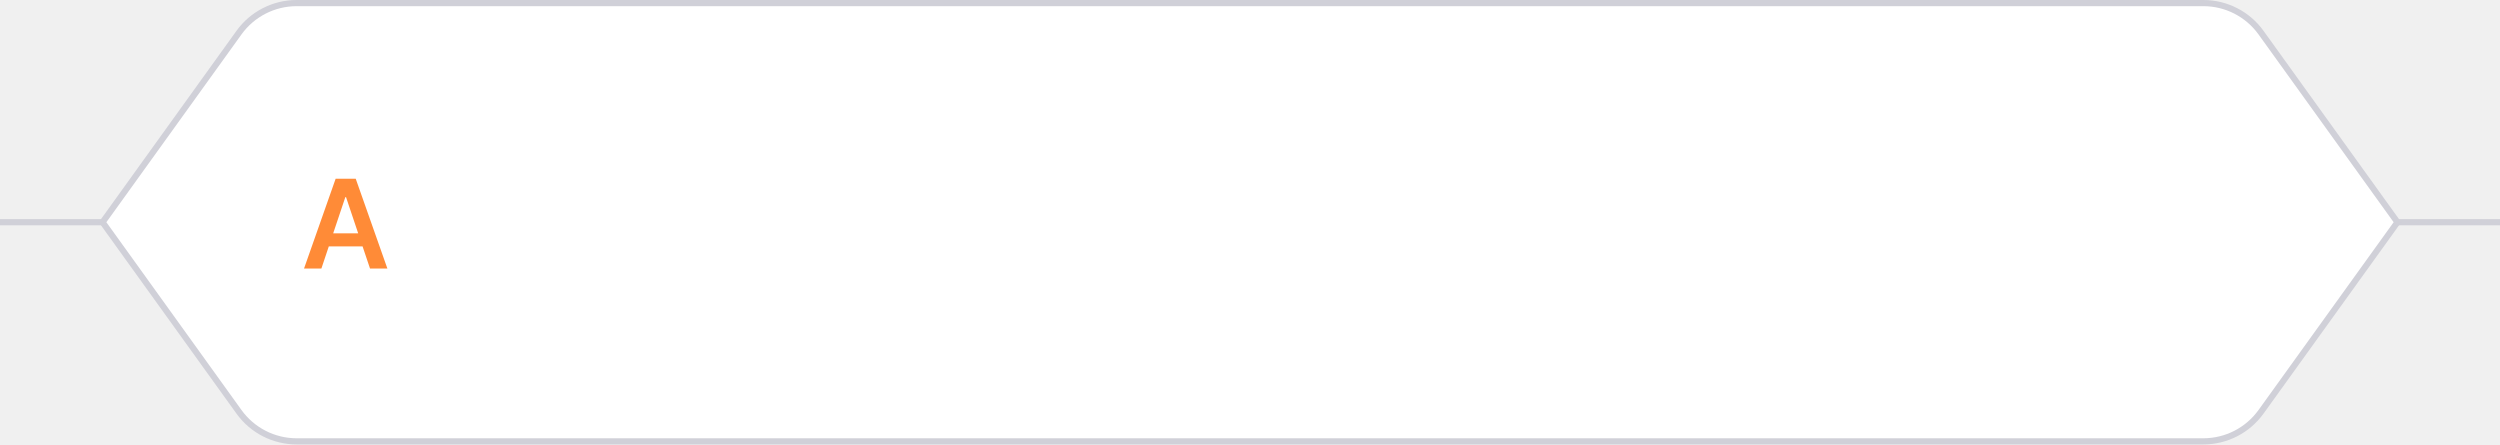
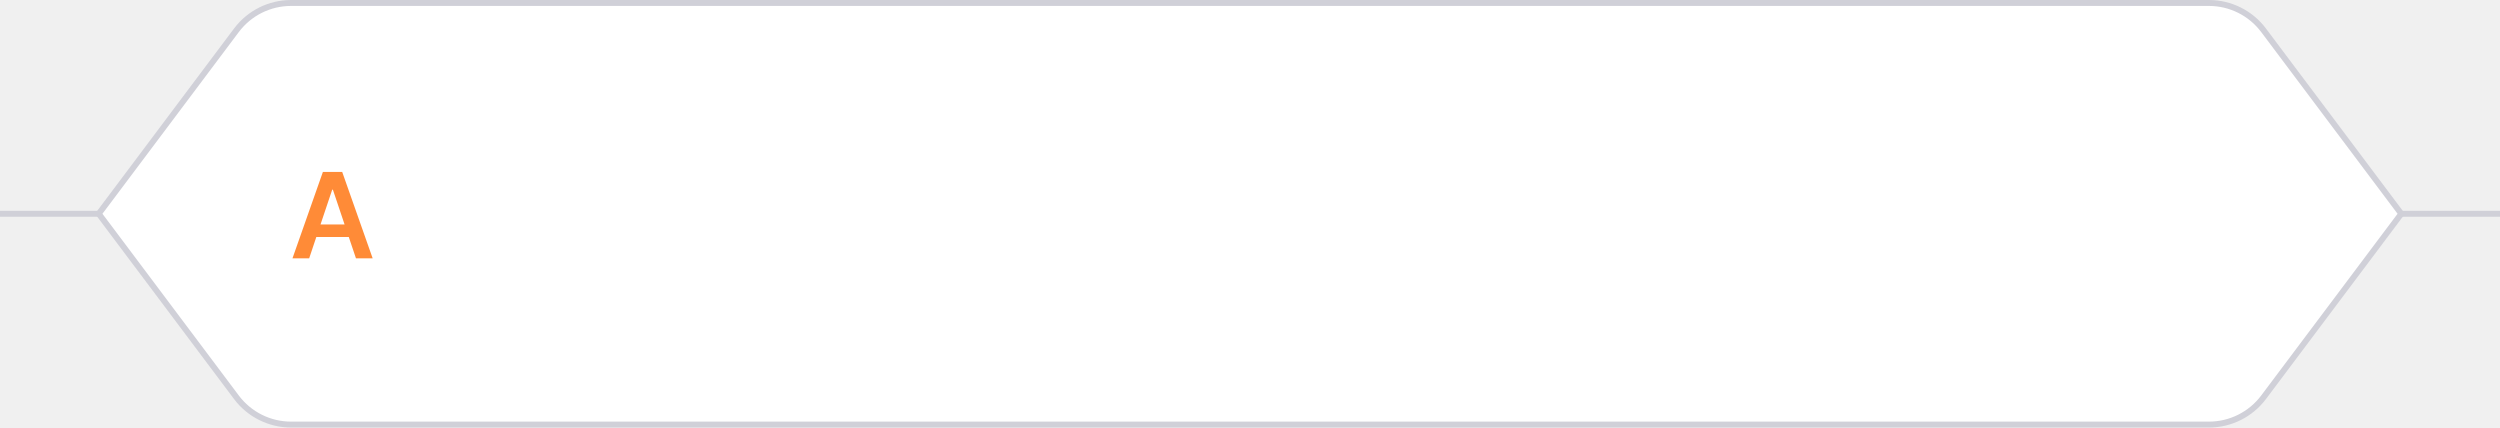
- <svg xmlns="http://www.w3.org/2000/svg" width="405" height="72" viewBox="0 0 405 72" fill="none">
-   <path d="M388 36L405 36" stroke="#D0D0D8" />
+ <svg xmlns="http://www.w3.org/2000/svg" width="421" height="72" viewBox="0 0 421 72" fill="none">
+   <path d="M404 36L421 36" stroke="#D0D0D8" />
  <path d="M0 36L17 36" stroke="#D0D0D8" />
-   <path d="M38.717 5.283C40.878 2.28 44.352 0.5 48.052 0.5H356.948C360.648 0.5 364.122 2.28 366.283 5.283L388.384 36L366.283 66.717C364.122 69.72 360.648 71.5 356.948 71.5H48.052C44.352 71.5 40.878 69.72 38.717 66.717L16.616 36L38.717 5.283Z" fill="white" stroke="#D0D0D8" />
+   <path d="M39.814 5.098C41.986 2.203 45.393 0.5 49.012 0.5H371.988C375.607 0.5 379.014 2.203 381.186 5.098L404.375 36L381.186 66.902C379.014 69.797 375.607 71.5 371.988 71.5H49.012C45.393 71.5 41.986 69.797 39.814 66.902L16.625 36L39.814 5.098Z" fill="white" stroke="#D0D0D8" />
  <path d="M52.066 43.5L53.267 39.913H58.735L59.943 43.5H62.755L57.627 28.954H54.374L49.254 43.5H52.066ZM53.977 37.797L55.944 31.938H56.058L58.025 37.797H53.977Z" fill="#FF8B37" />
</svg>
